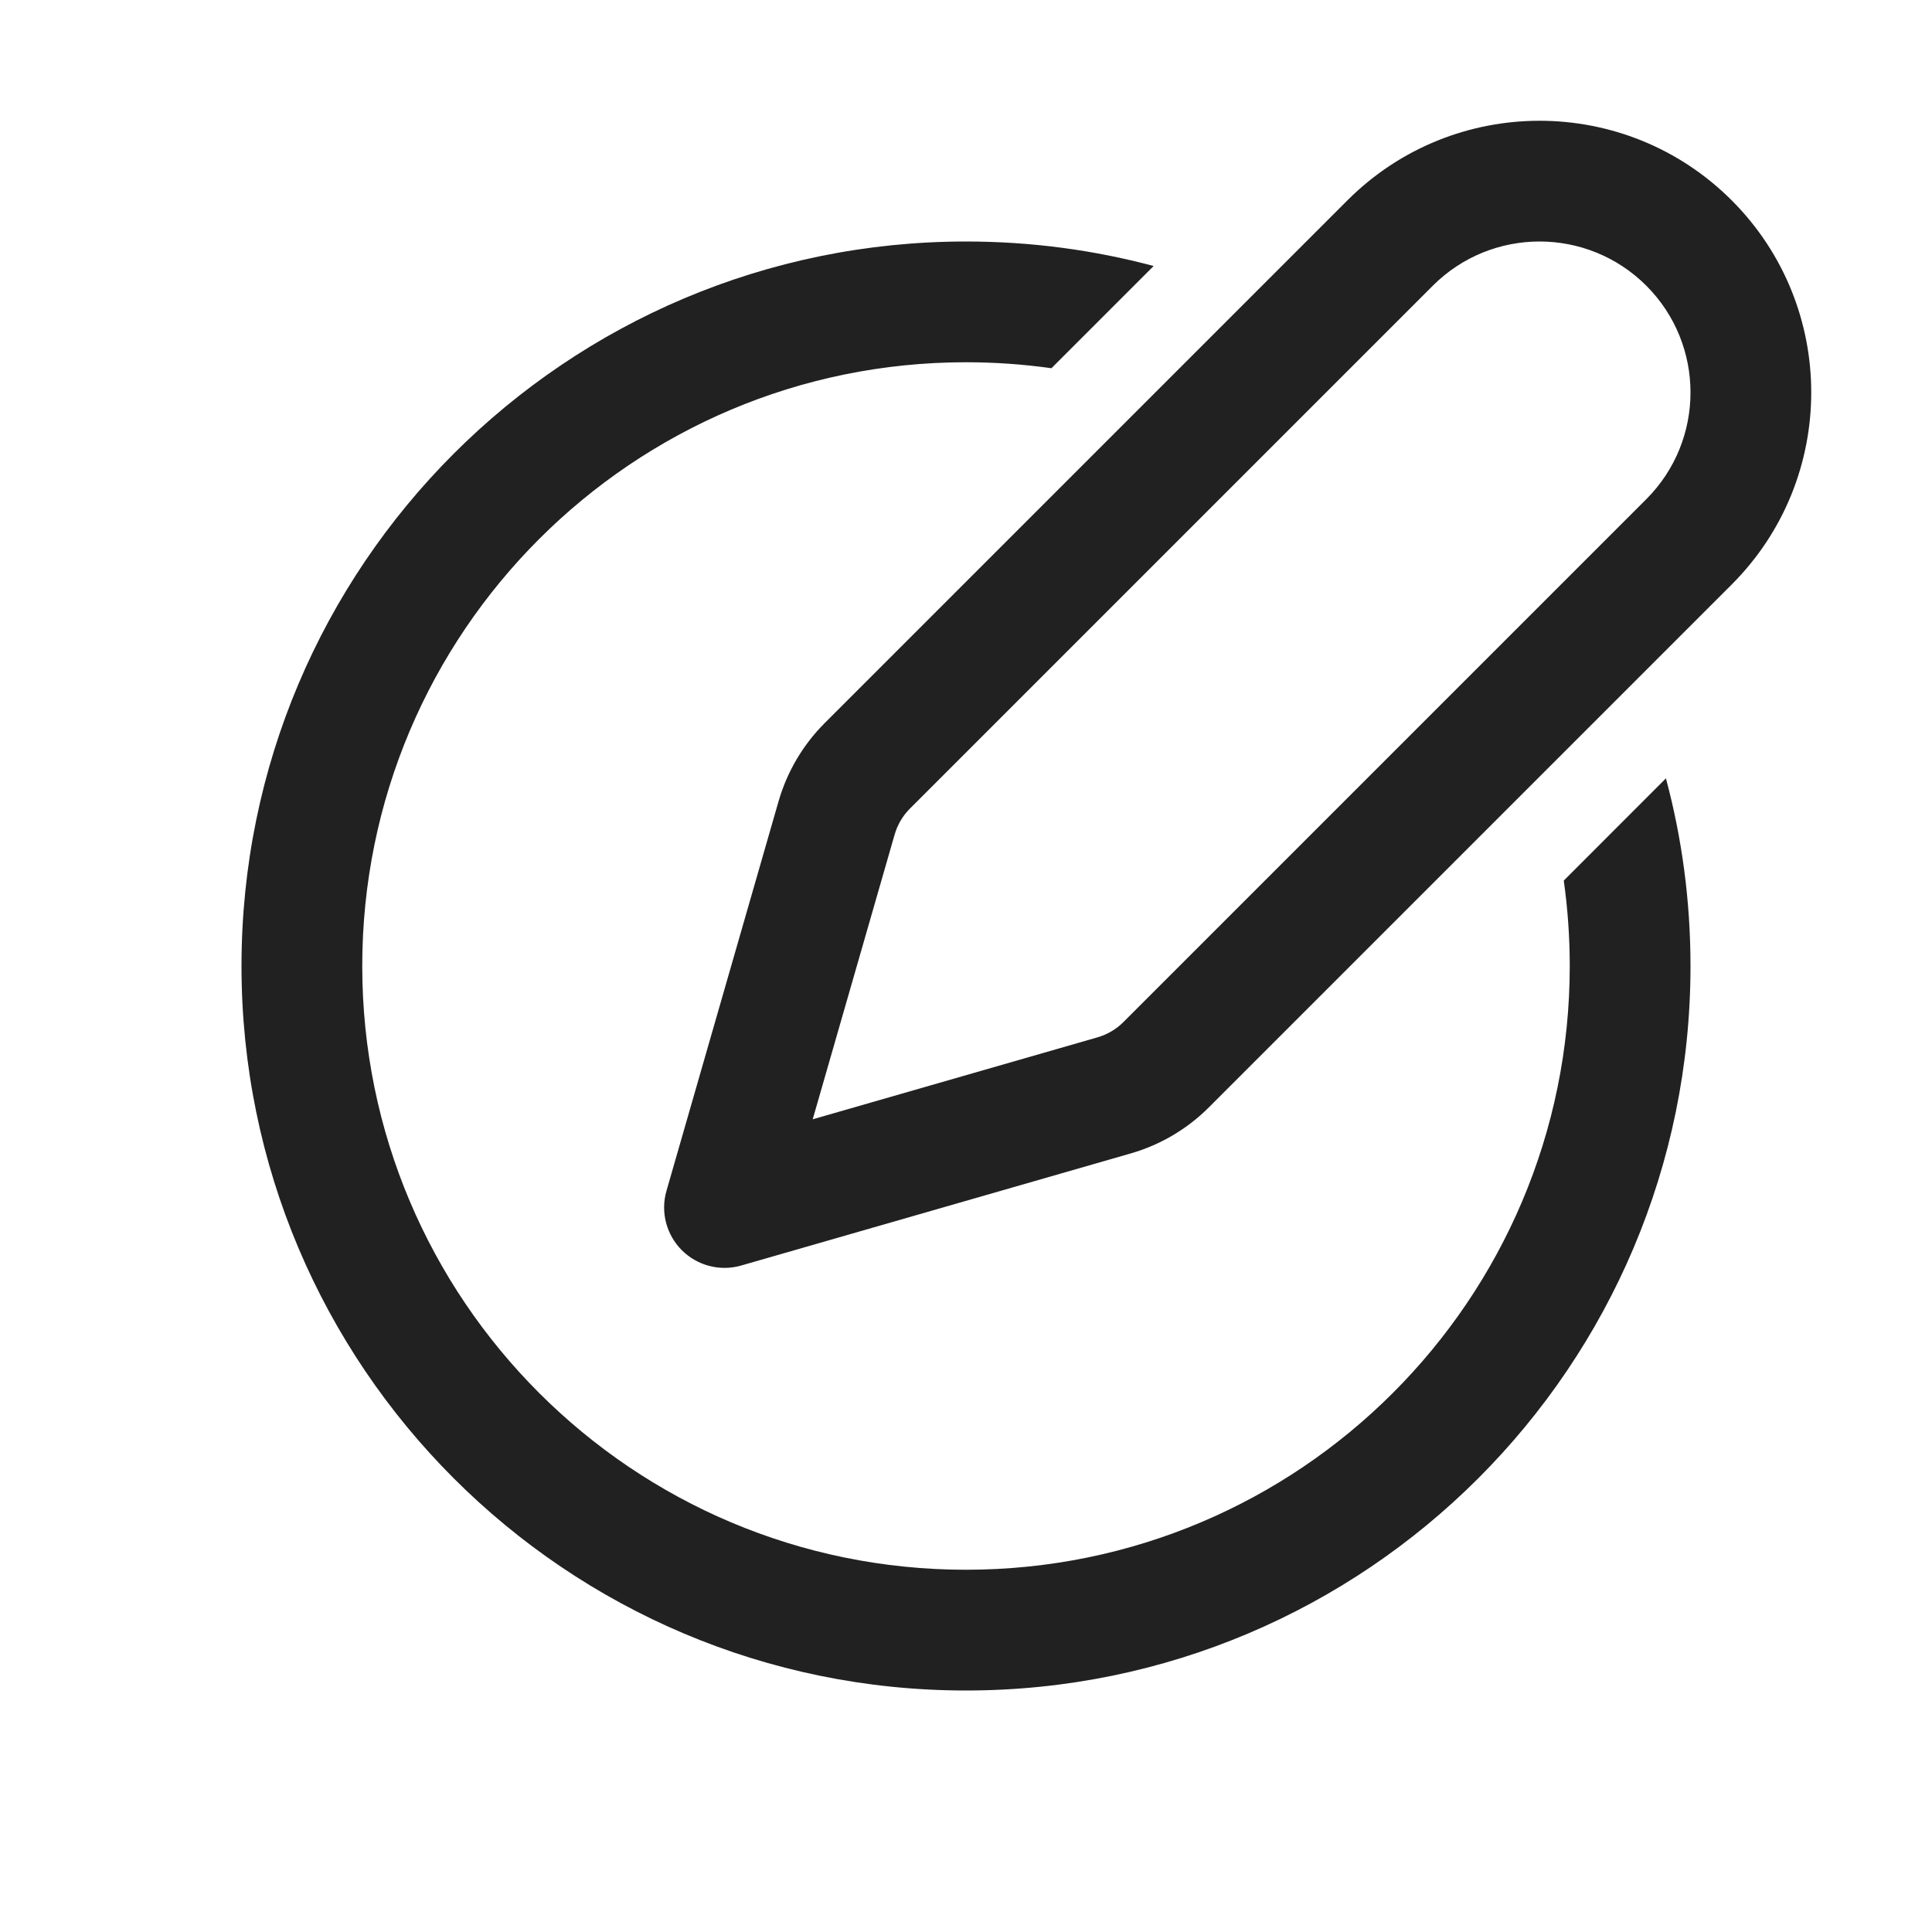
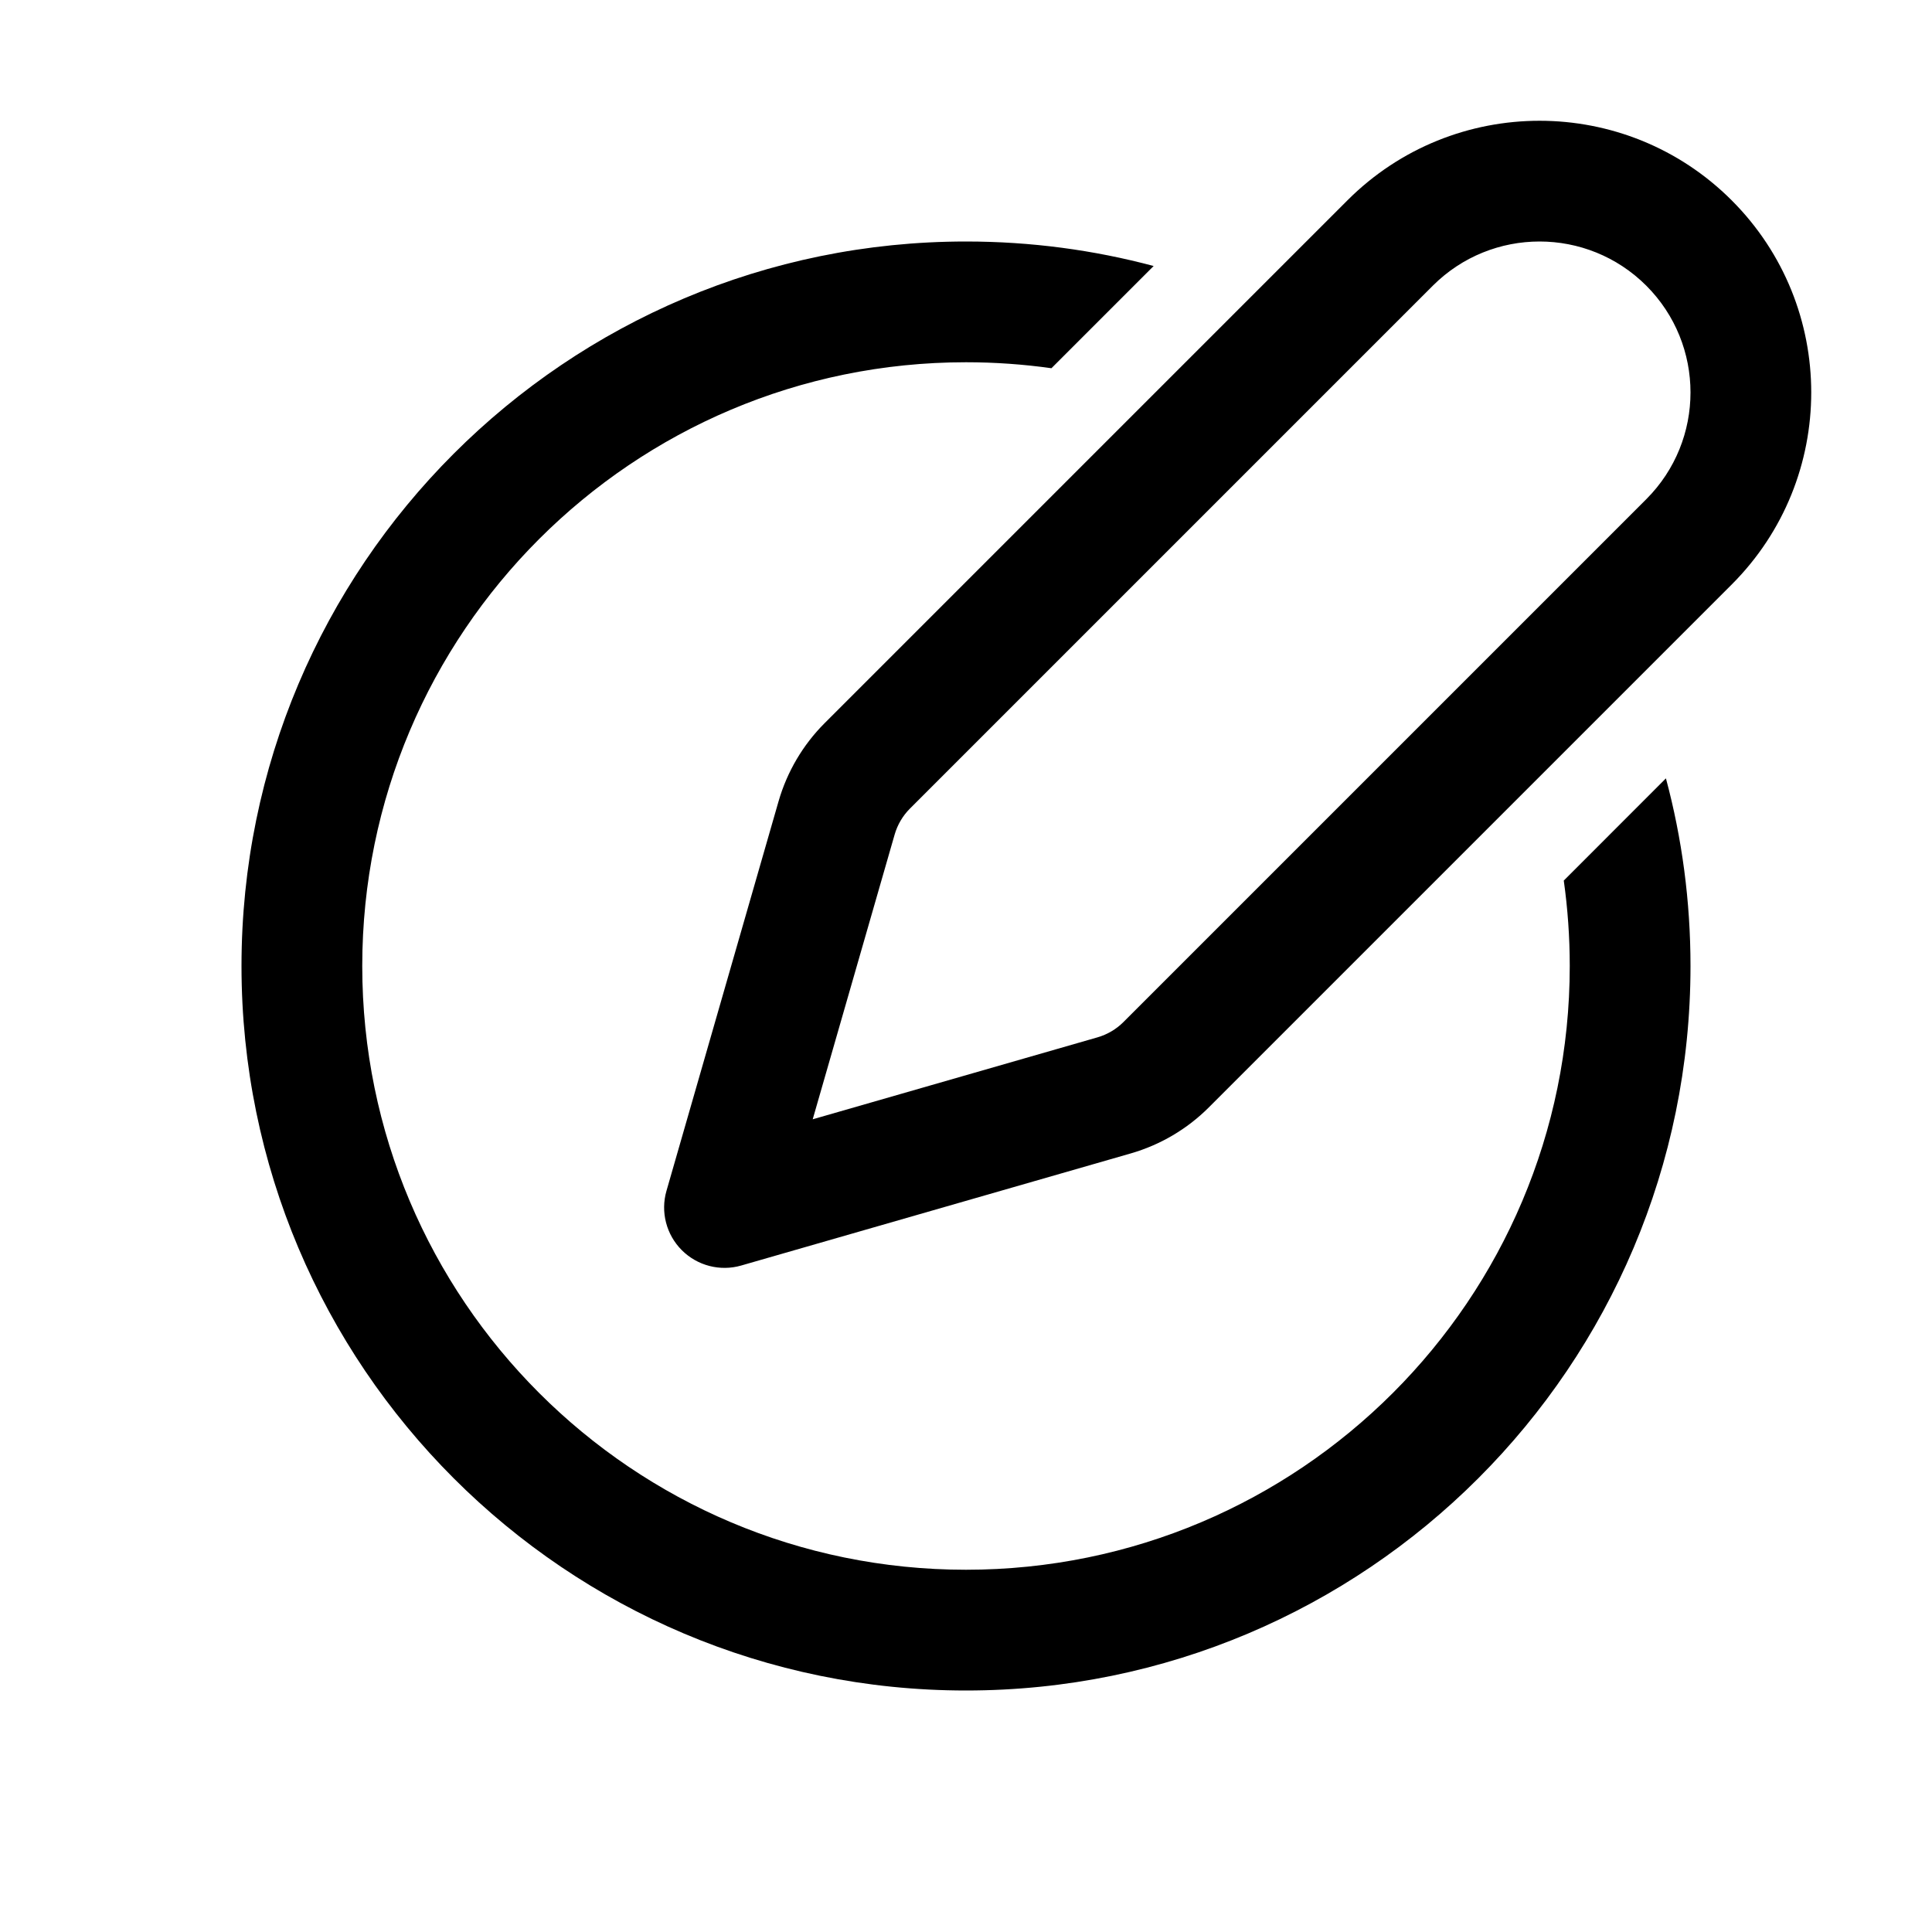
<svg xmlns="http://www.w3.org/2000/svg" width="32" height="32" viewBox="0 0 32 32" fill="none">
-   <path d="M23.732 4.732C24.709 3.756 26.291 3.756 27.268 4.732C28.244 5.709 28.244 7.291 27.268 8.268L18.608 16.928C18.488 17.048 18.34 17.135 18.177 17.182L13.461 18.539L14.818 13.823C14.865 13.66 14.952 13.512 15.072 13.392L23.732 4.732ZM28.682 3.318C26.925 1.561 24.075 1.561 22.318 3.318L13.658 11.978C13.299 12.337 13.037 12.782 12.896 13.27L11.039 19.724C10.938 20.073 11.036 20.45 11.293 20.707C11.55 20.964 11.927 21.062 12.277 20.961L18.73 19.104C19.218 18.963 19.663 18.701 20.022 18.342L28.682 9.682C30.439 7.925 30.439 5.075 28.682 3.318ZM17.415 6.099C16.953 6.034 16.48 6 16 6C10.477 6 6 10.477 6 16C6 21.523 10.477 26 16 26C21.523 26 26 21.523 26 16C26 15.52 25.966 15.047 25.901 14.585L27.593 12.892C27.859 13.883 28 14.925 28 16C28 22.627 22.627 28 16 28C9.373 28 4 22.627 4 16C4 9.373 9.373 4 16 4C17.075 4 18.117 4.141 19.108 4.406L17.415 6.099Z" fill="#212121" />
+   <path d="M23.732 4.732C24.709 3.756 26.291 3.756 27.268 4.732C28.244 5.709 28.244 7.291 27.268 8.268L18.608 16.928C18.488 17.048 18.34 17.135 18.177 17.182L13.461 18.539L14.818 13.823C14.865 13.66 14.952 13.512 15.072 13.392L23.732 4.732ZM28.682 3.318C26.925 1.561 24.075 1.561 22.318 3.318L13.658 11.978C13.299 12.337 13.037 12.782 12.896 13.27L11.039 19.724C10.938 20.073 11.036 20.45 11.293 20.707C11.55 20.964 11.927 21.062 12.277 20.961L18.73 19.104C19.218 18.963 19.663 18.701 20.022 18.342L28.682 9.682C30.439 7.925 30.439 5.075 28.682 3.318ZM17.415 6.099C16.953 6.034 16.48 6 16 6C10.477 6 6 10.477 6 16C6 21.523 10.477 26 16 26C21.523 26 26 21.523 26 16C26 15.52 25.966 15.047 25.901 14.585L27.593 12.892C27.859 13.883 28 14.925 28 16C28 22.627 22.627 28 16 28C9.373 28 4 22.627 4 16C4 9.373 9.373 4 16 4C17.075 4 18.117 4.141 19.108 4.406L17.415 6.099Z" fill="currentColor" />
</svg>
